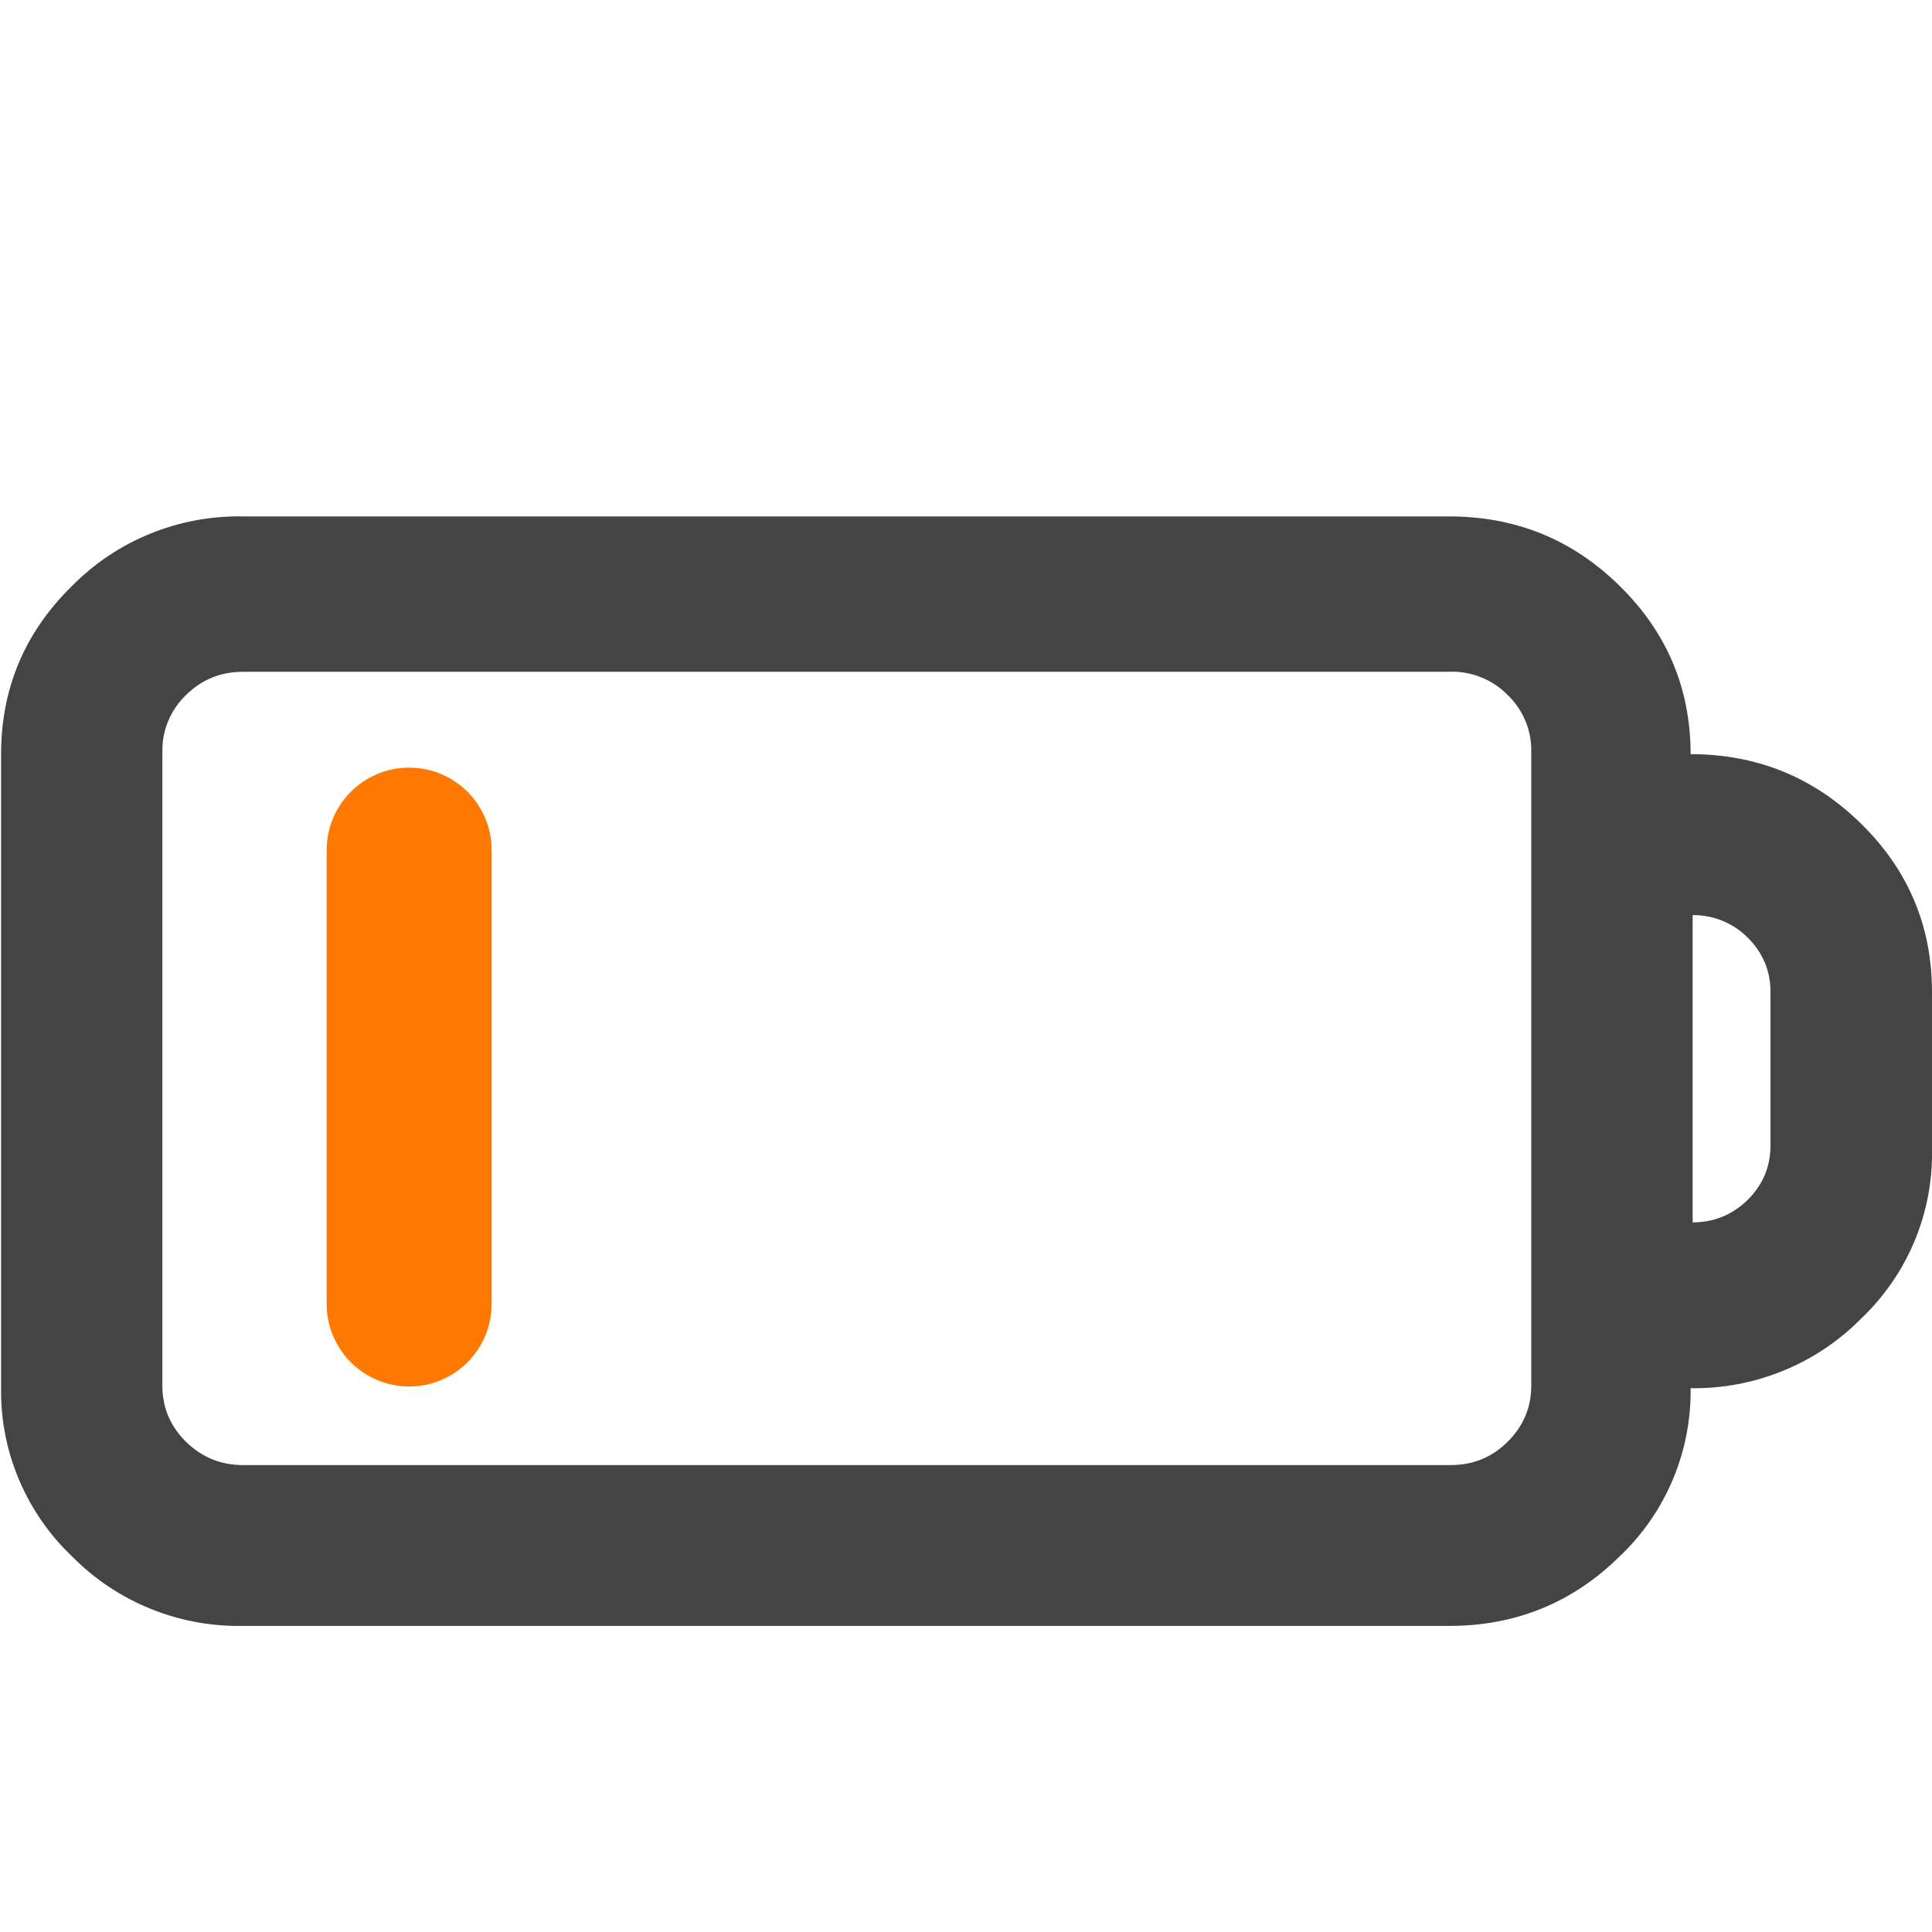
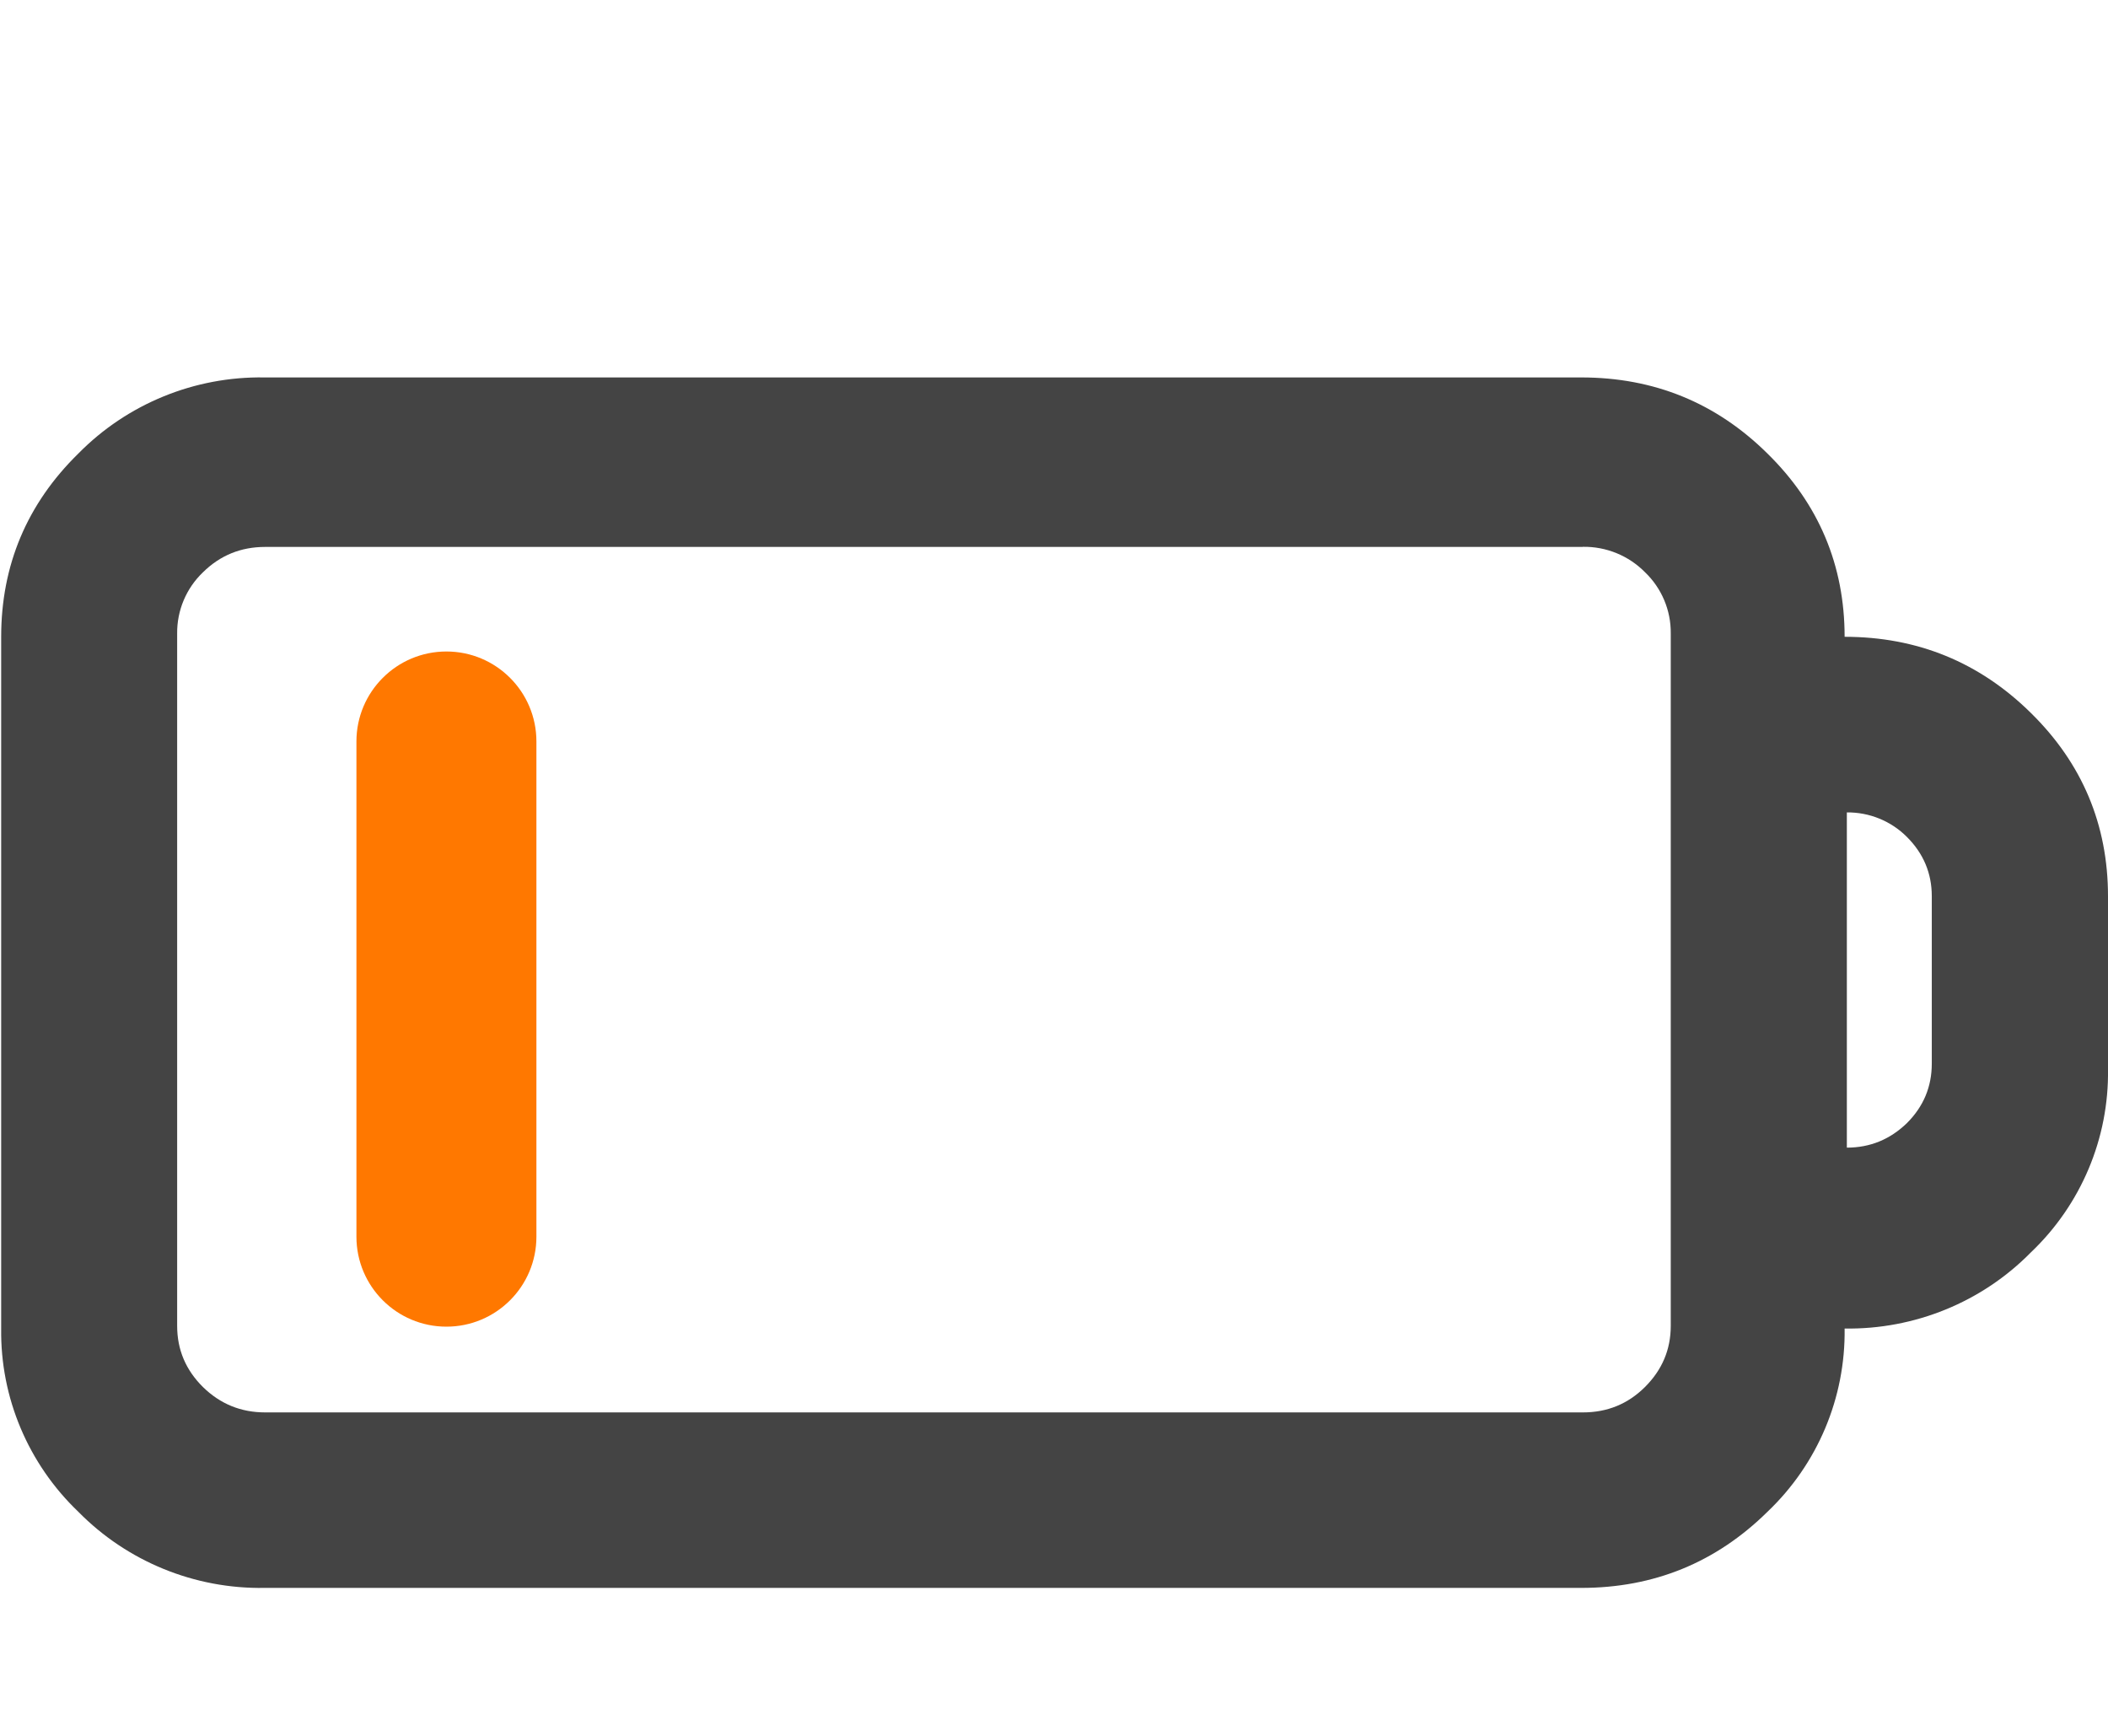
- <svg xmlns="http://www.w3.org/2000/svg" id="_图层_1" data-name="图层_1" version="1.1" viewBox="0 0 1792 1224" width="35" height="35">
+ <svg xmlns="http://www.w3.org/2000/svg" id="_图层_1" data-name="图层_1" version="1.1" viewBox="0 0 1792 1224" width="17" height="14">
  <defs>
    <style>
      .st0 {
        fill: #444;
      }

      .st1 {
        fill: #333;
      }

      .st2, .st3, .st4 {
        display: none;
      }

      .st3 {
        fill: #ed333b;
      }

      .st5, .st4 {
        fill: #ff7800;
      }
    </style>
  </defs>
  <g class="st2">
    <path class="st1" d="M1792,781.2v-147.4c0-61-21.9-113.4-65.7-156.5-43.8-43.2-96.8-64.9-158.6-64.9,0-60.9-22-113.4-65.7-156.4-43.8-43.3-96.7-64.9-158.6-64.9H444.9c.4.7-70.9,2-70.9,2-1.3,17.7,1.1,37.8,0,55-.7,10.4.2,29.5,0,40,.7,16.8,3.1,28.5,0,45-.3,3.8.4,3.2,0,7l965.5.8c19.9-.3,39,7.5,52.9,21.6,14.3,13.6,22.2,32.5,22,52.2v590.9c0,20.4-7.4,37.6-22,52.2-14.6,14.5-32.2,21.6-52.9,21.6H216.7c-20.7,0-38.3-7.2-53-21.6-14.6-14.5-21.9-31.8-21.9-52.2v-508.1c-2.1,0-4.2-.2-6.3-.2-4.1-.1-7.9.8-11.9,1.3-9.1,1.3-18.2,1.7-27.4,1.6-18.5-.2-36.9-2.4-55.4-3.6-11.3-.7-23.5,1.9-34.5-.6-4-.9-7-2.9-9.3-5.5v512.4c-.8,59,23,115.6,65.7,156.3,41.7,42.4,99.1,65.9,158.6,64.9h1121.9c61.9,0,114.8-21.6,158.6-64.9,42.8-40.7,66.6-97.4,65.7-156.4,59.6,1,116.9-22.5,158.6-64.9,42.8-40.8,66.6-97.5,65.7-156.5ZM1636.8,779.3c0,19.7-7.1,36.7-21.2,50.7-14.2,13.9-31.3,21-51.2,21v-286.1c19.2-.2,37.7,7.3,51.2,20.9,14.1,14.1,21.2,31,21.2,50.5v142.9Z" />
  </g>
  <g class="st2">
    <path class="st1" d="M361.8,259.7l-137.2-27.7c-9.3-2-14.7-9.6-11.1-16.2l86.2-169.2c6.2-12.5-15.1-22.4-27.5-12.9L4.2,247.2c-8.4,6.9-4.4,17.8,7.6,20.1l137.2,27.7c9.3,2,14.7,9.6,11.1,16.2l-85.7,169.2c-6.2,12.5,15.1,22.4,27.5,12.9l267.4-213.4c8.9-6.6,4.4-17.8-7.6-20.1Z" />
  </g>
  <path class="st0" d="M1344.2,195c61.8,0,114.6,21.5,158.3,64.7,43.7,42.9,65.6,95.1,65.6,155.8,61.7,0,114.6,21.6,158.3,64.7,43.7,42.9,65.6,95.1,65.6,155.9v146.9c.9,58.8-22.9,115.3-65.6,155.9-41.6,42.3-98.9,65.6-158.3,64.7.8,58.8-22.9,115.2-65.6,155.8-43.7,43.1-96.5,64.7-158.3,64.7H224.9c-59.4,1-116.7-22.4-158.3-64.7C24,1118.7.2,1062.3,1,1003.6V415.5c0-60.6,21.8-112.9,65.6-155.8,41.6-42.3,98.9-65.7,158.3-64.7h1119.4ZM1345.6,339.1H225.4c-20.6,0-38.2,7.1-52.9,21.6-14.2,13.6-22.1,32.4-21.9,52v588.6c0,20.3,7.3,37.5,21.9,52,14.7,14.4,32.3,21.6,52.9,21.6h1120.2c20.7,0,38.2-7.1,52.8-21.6,14.5-14.5,21.9-31.7,21.9-52V412.6c.2-19.6-7.7-38.4-21.9-52-13.9-14.1-33-21.9-52.8-21.6ZM1570,564.8v285c19.9,0,36.9-7.1,51.1-20.9,14-14,21.1-30.8,21.1-50.5v-142.4c0-19.5-7.1-36.3-21.1-50.3-13.5-13.6-32-21.1-51.1-20.9h0Z" />
  <rect class="st3" x="686" y="384.8" width="165" height="666" rx="82.5" ry="82.5" transform="translate(549.1 -310.6) rotate(34.9)" />
  <rect class="st5" x="303" y="428" width="153" height="574" rx="76.5" ry="76.5" />
  <rect class="st3" x="657.8" y="360.6" width="180" height="717.2" rx="90" ry="90" transform="translate(-289.7 711.3) rotate(-43.4)" />
  <polygon class="st2" points="466.3 431.6 466.3 1002.7 234.1 1002.7 234.1 431.7 466.3 431.7 466.3 431.6" />
  <polygon class="st2" points="760.3 431.6 760.3 1002.7 528.2 1002.7 528.2 431.7 760.2 431.7 760.3 431.6" />
  <polygon class="st2" points="1049.2 431.6 1049.2 1002.7 817 1002.7 817 431.7 1049.1 431.7 1049.2 431.6" />
  <polygon class="st2" points="1338 431.6 1338 1002.7 1105.9 1002.7 1105.9 431.7 1338 431.7 1338 431.6" />
  <path class="st4" d="M217.5,320h0c-41.7,0-75.5-25.4-75.5-56.7L141,0s34.8,1.5,76.5,1.5h0C259.2,1.5,293,0,293,0v263.3c0,31.3-33.8,56.7-75.5,56.7Z" />
  <ellipse class="st4" cx="216.5" cy="458.5" rx="75.5" ry="74.5" />
  <rect class="st2" x="560" y="428" width="153" height="574" rx="76.5" ry="76.5" />
  <rect class="st2" x="849" y="428" width="153" height="574" rx="76.5" ry="76.5" />
  <rect class="st2" x="1132" y="428" width="153" height="574" rx="76.5" ry="76.5" />
</svg>
